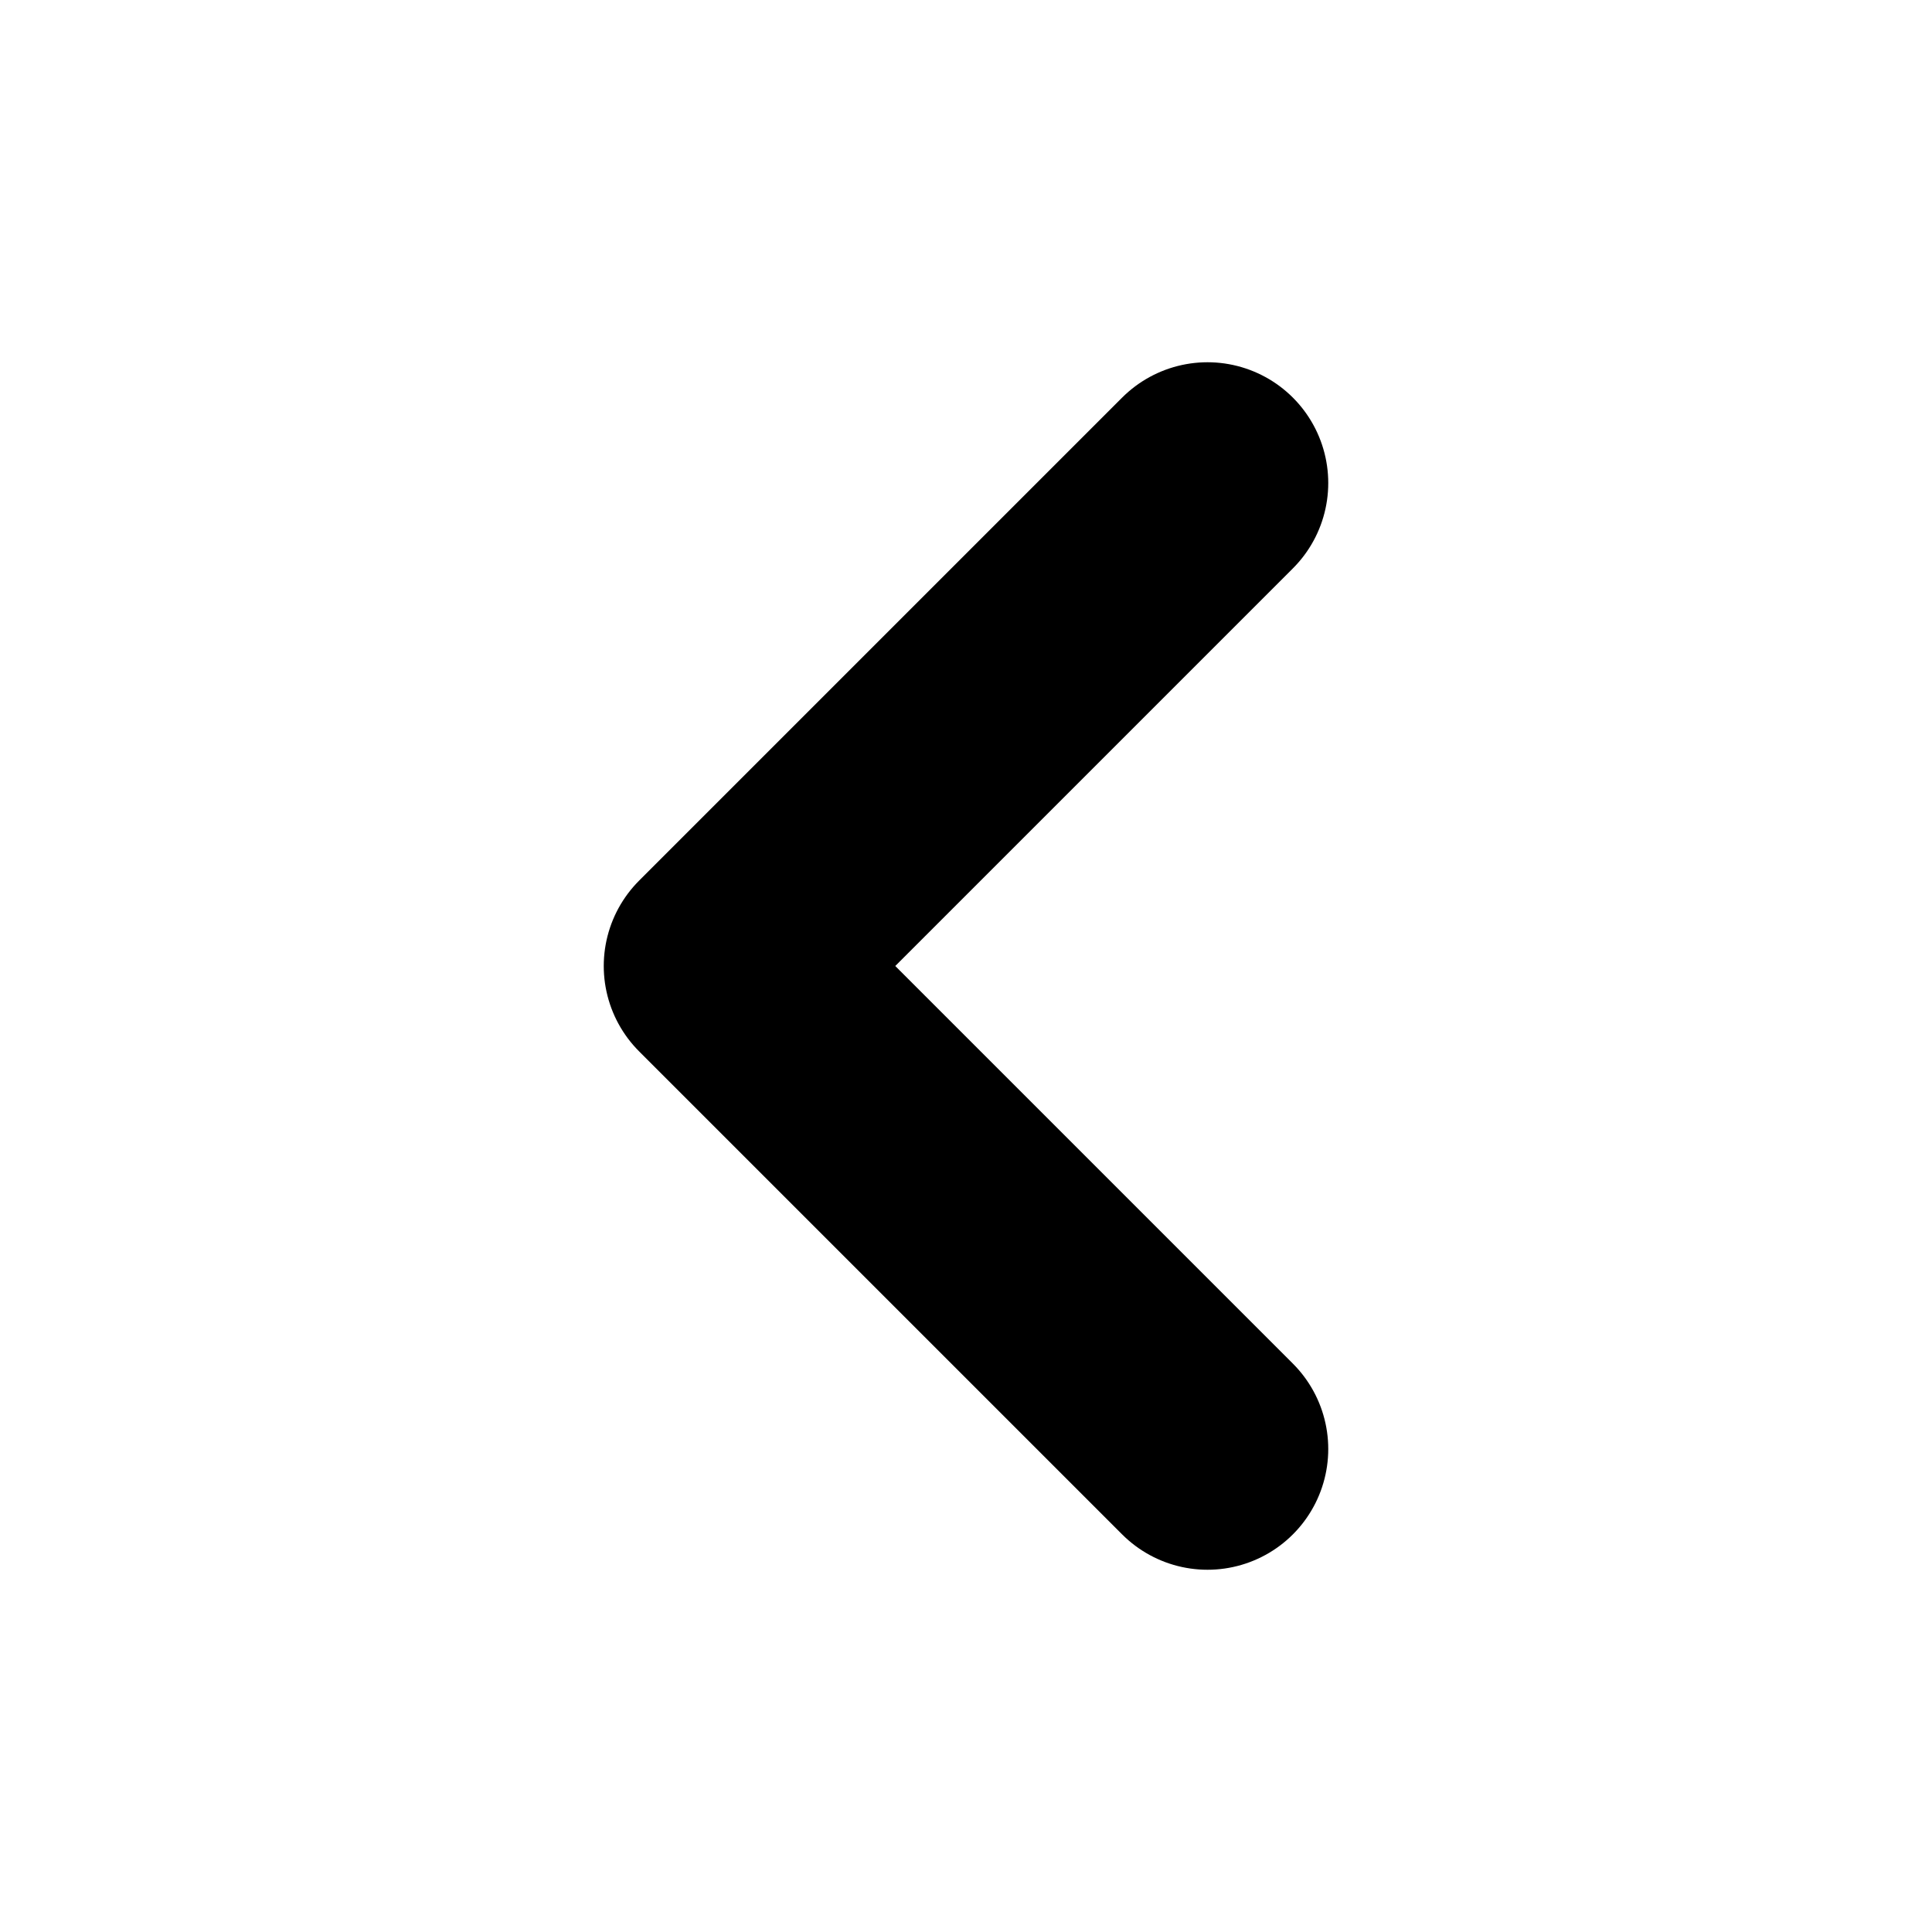
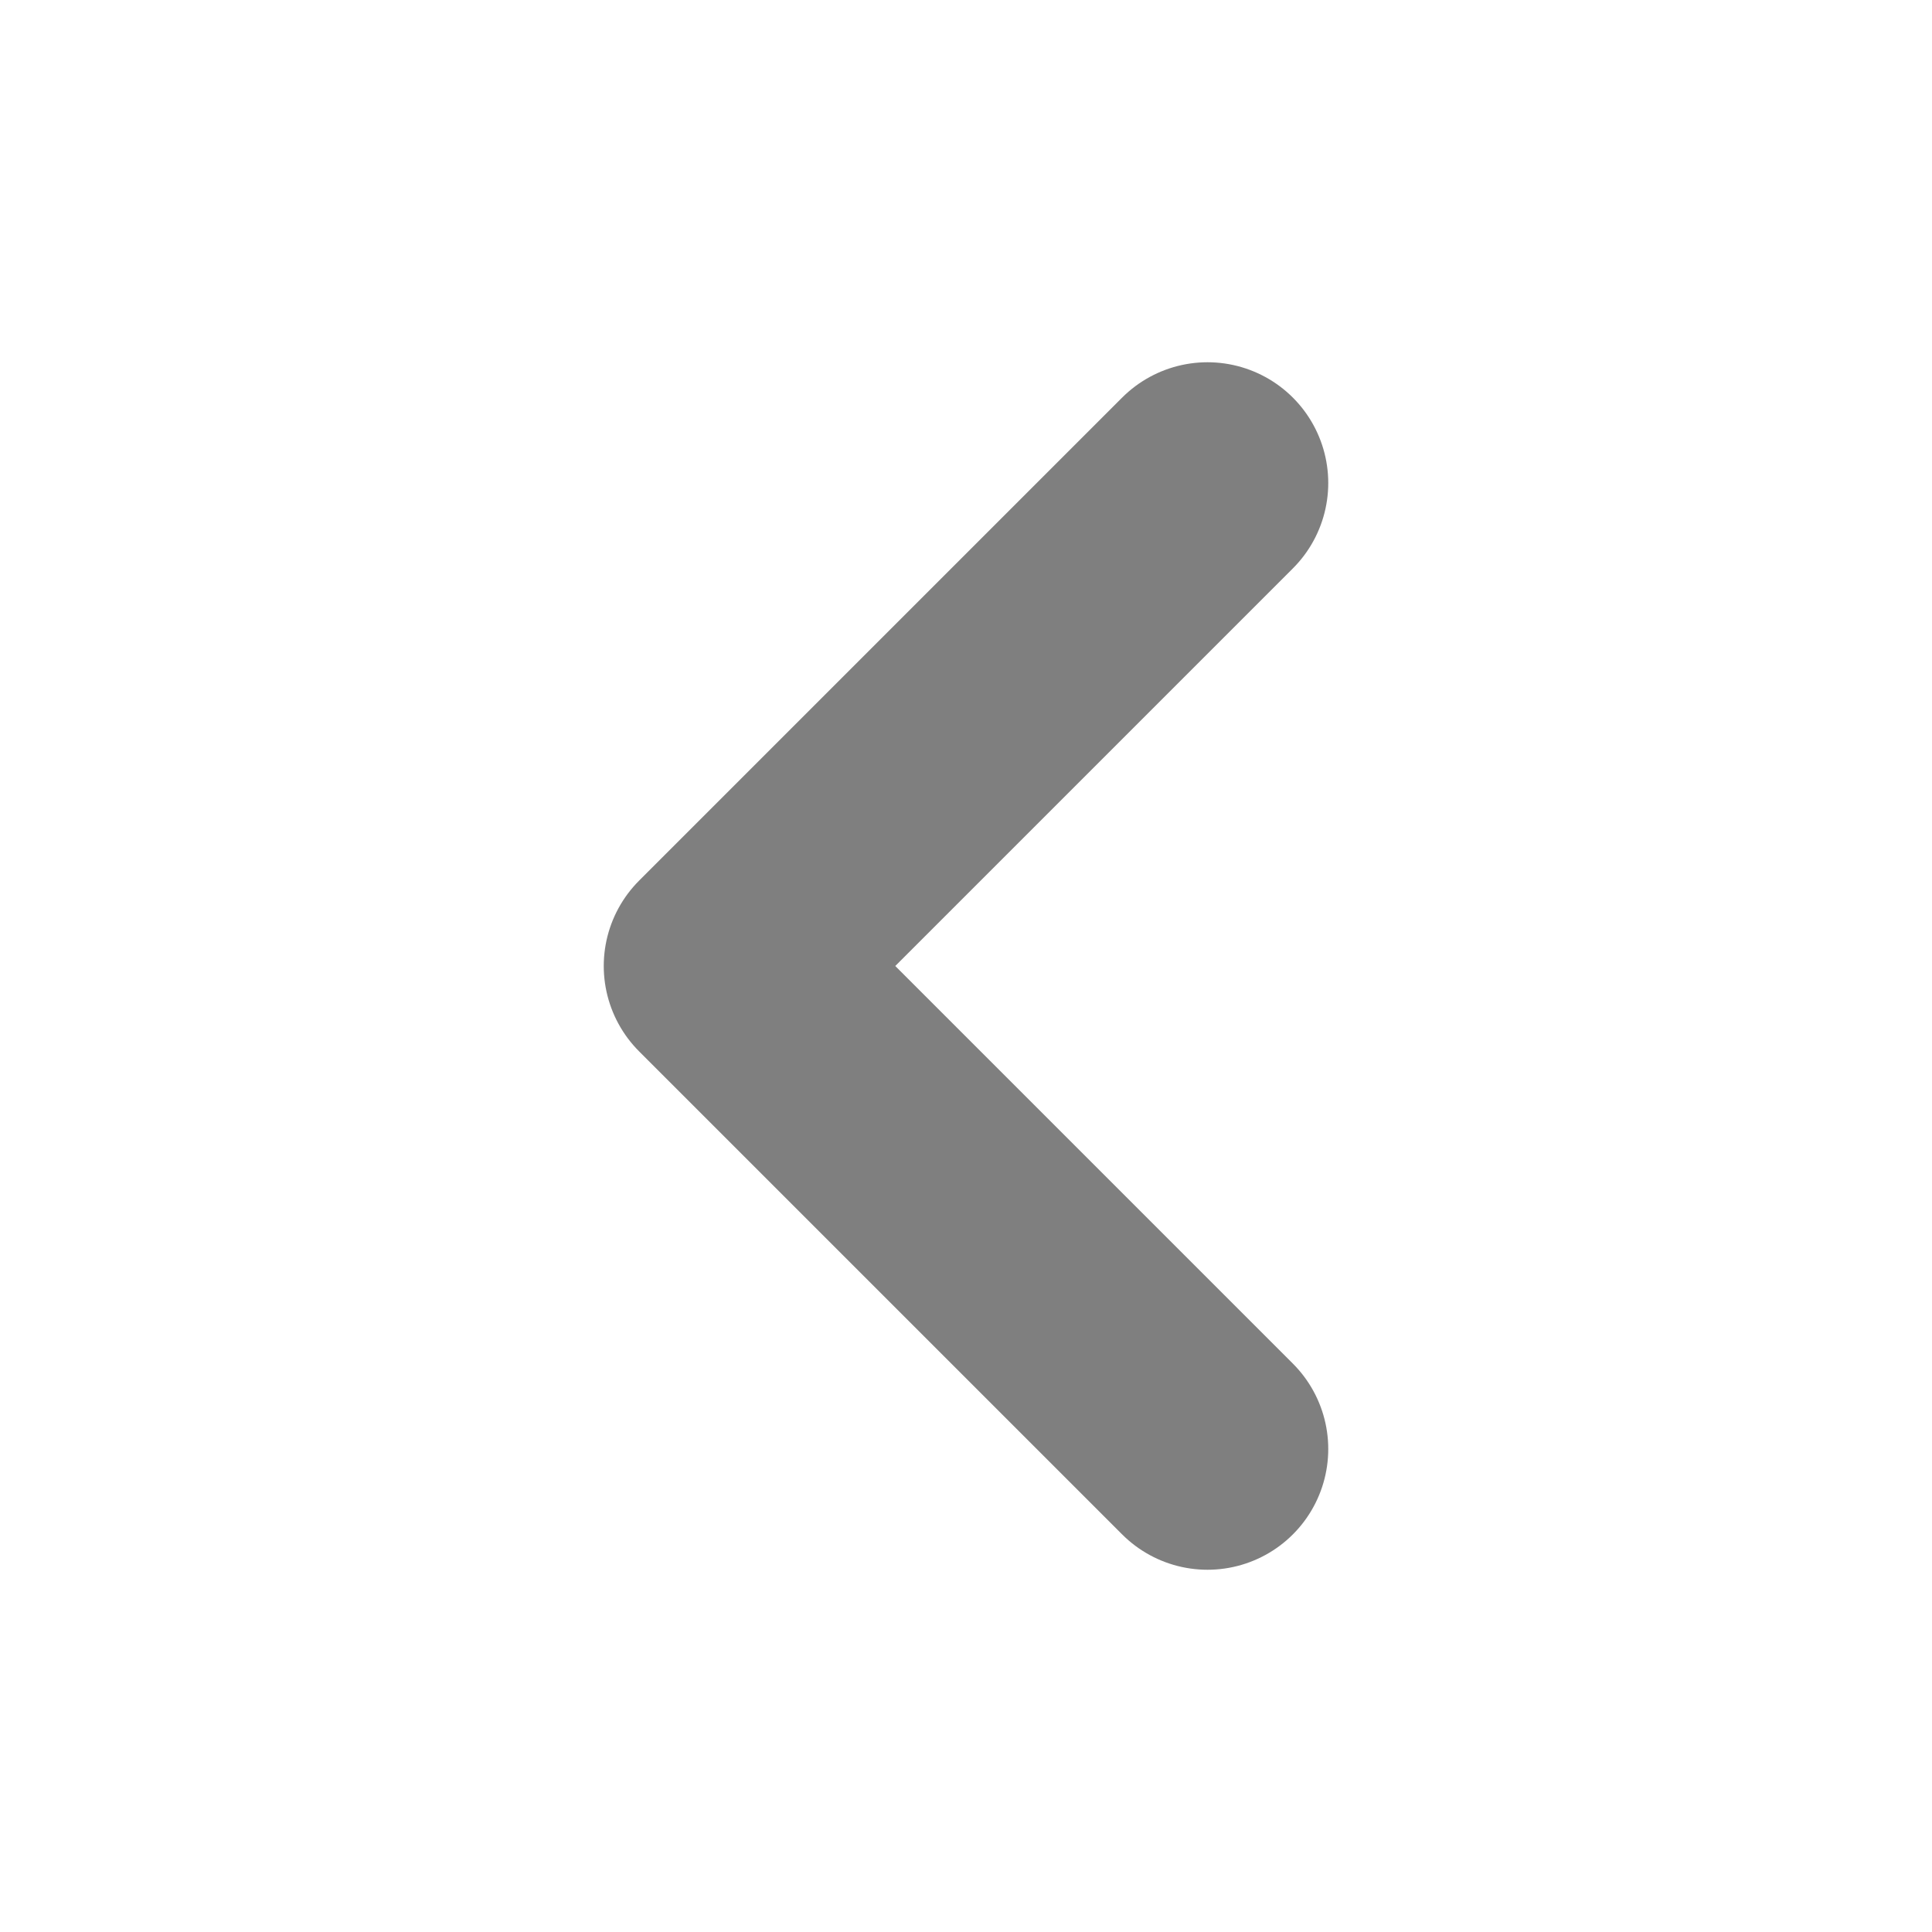
- <svg xmlns="http://www.w3.org/2000/svg" width="32" height="32" viewBox="0 0 24 24" fill="none" stroke="currentColor" stroke-width="3" stroke-linecap="round" stroke-linejoin="round" class="feather feather-chevron-left">
+ <svg xmlns="http://www.w3.org/2000/svg" width="32" height="32" viewBox="0 0 24 24" fill="none" stroke="#7f7f7f" stroke-width="3" stroke-linecap="round" stroke-linejoin="round" class="feather feather-chevron-left">
  <polyline points="15 18 9 12 15 6" />
</svg>
